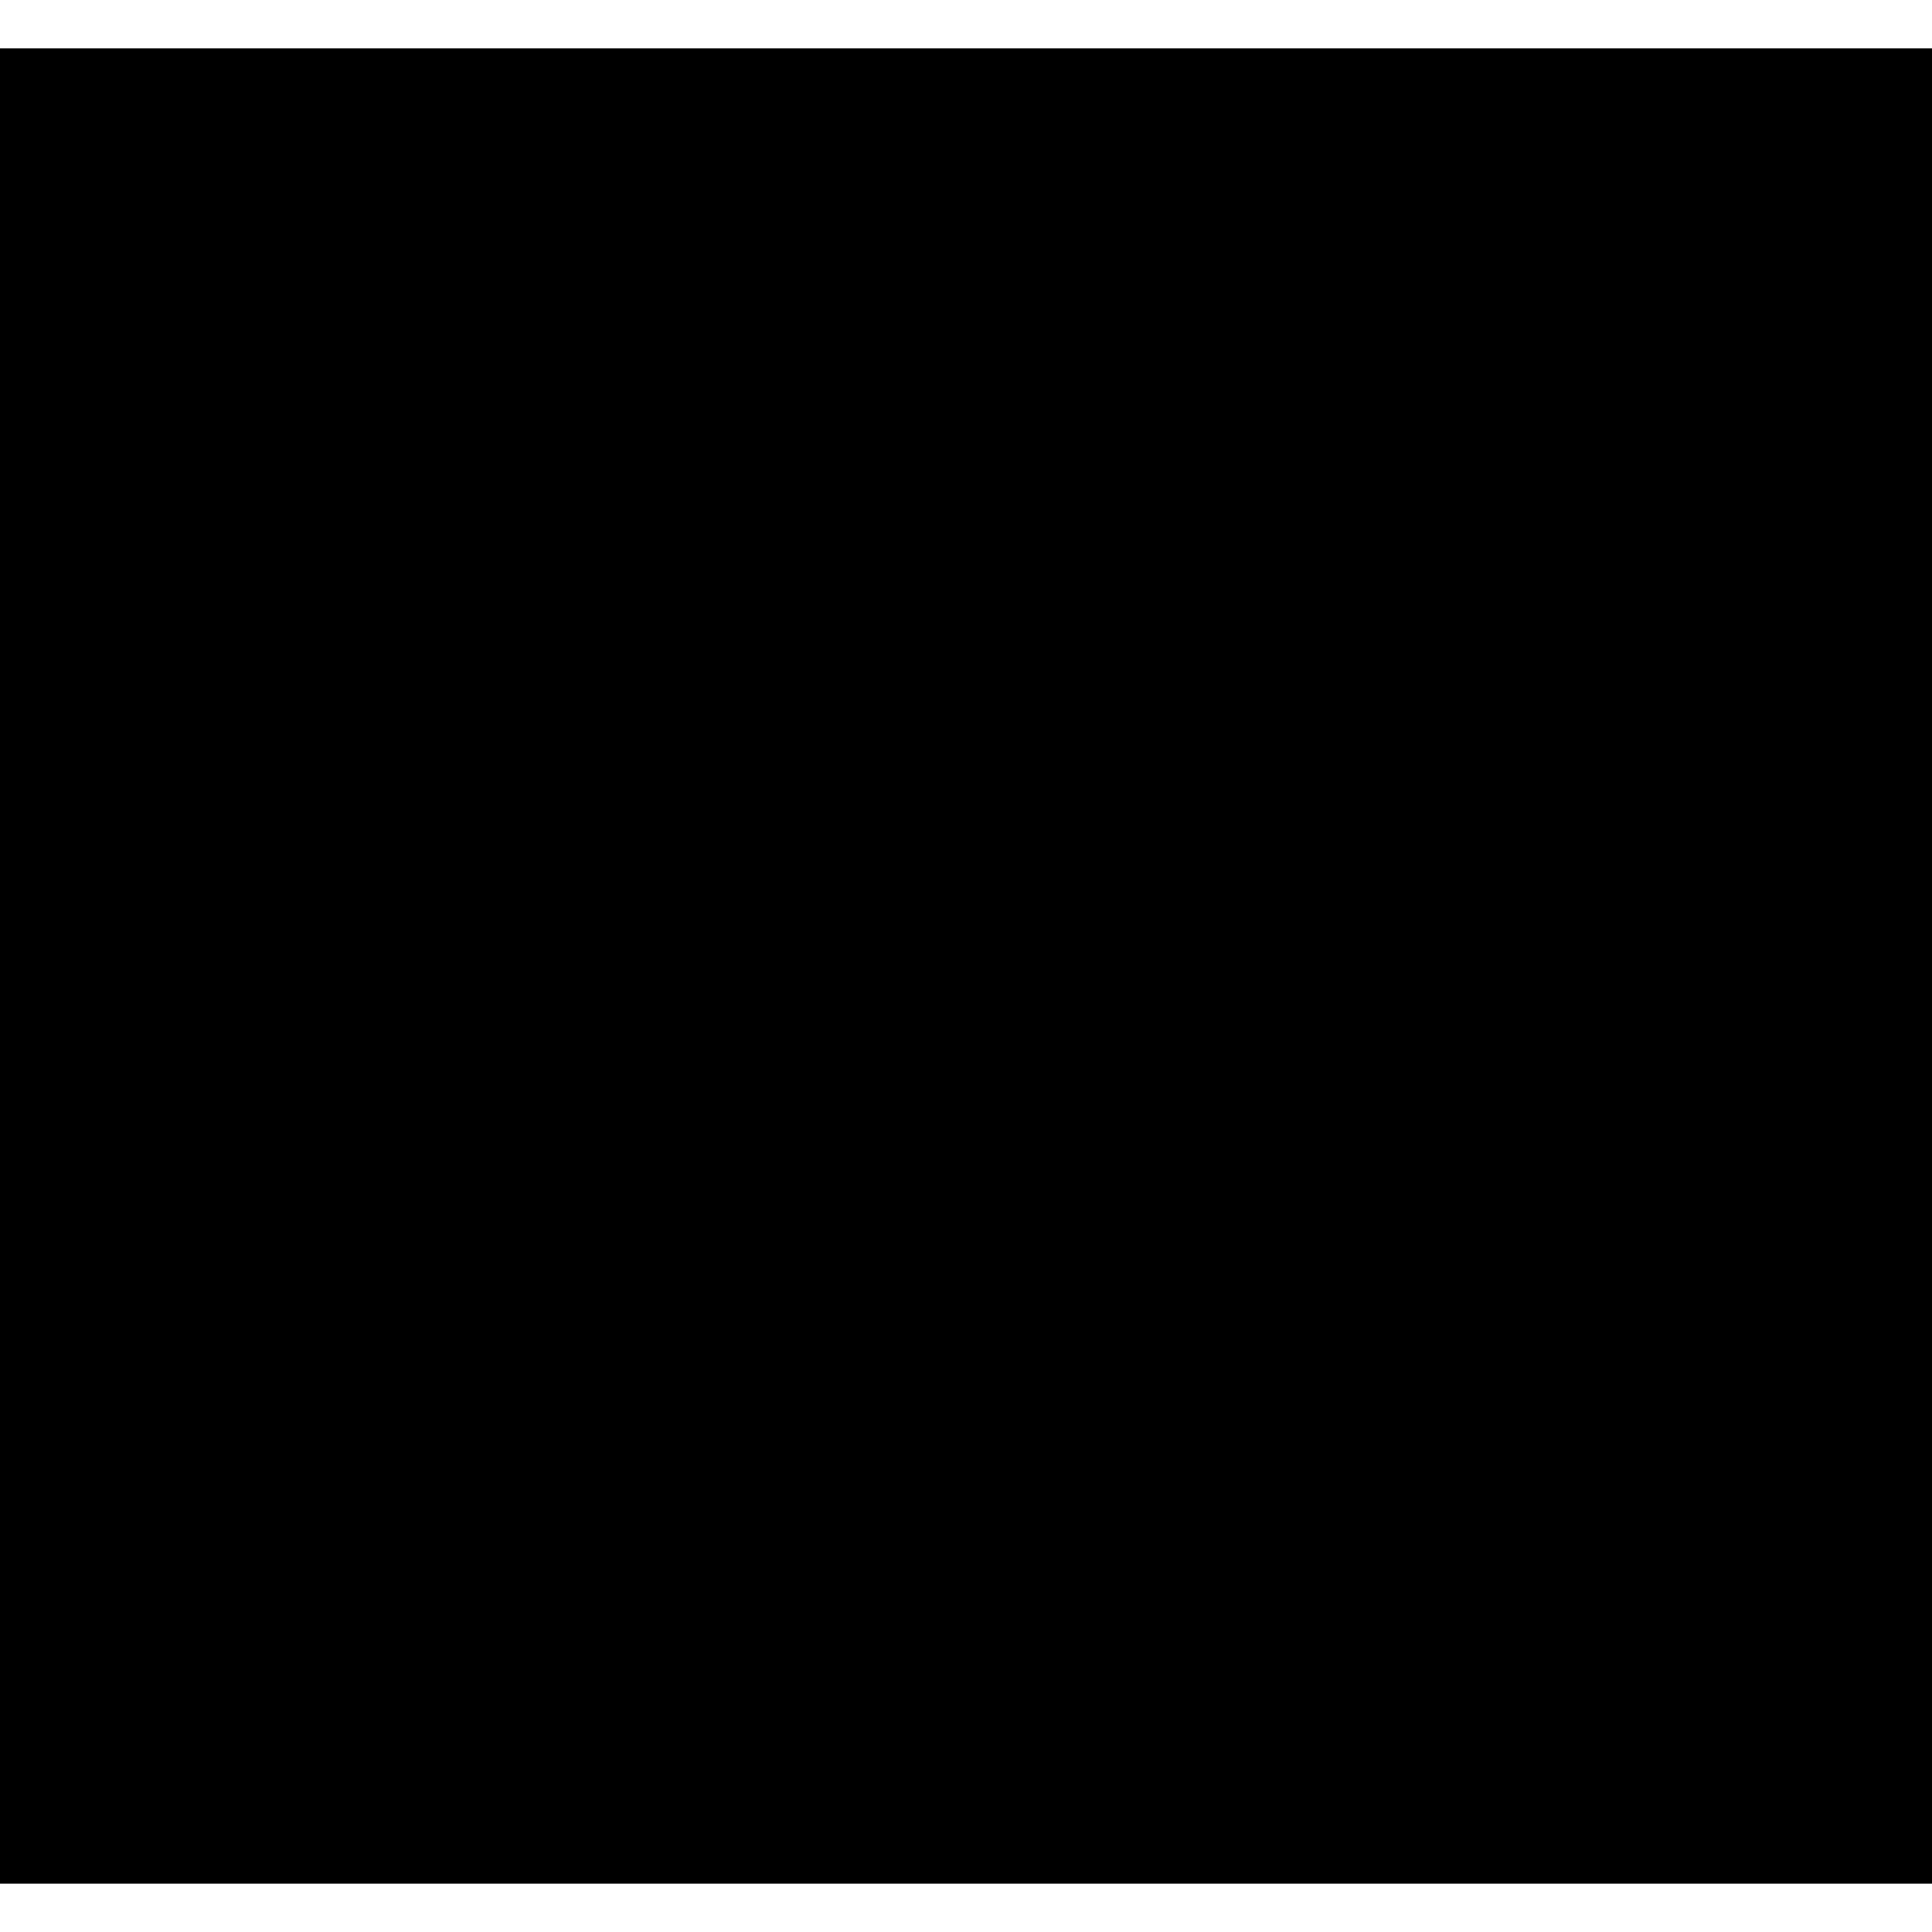
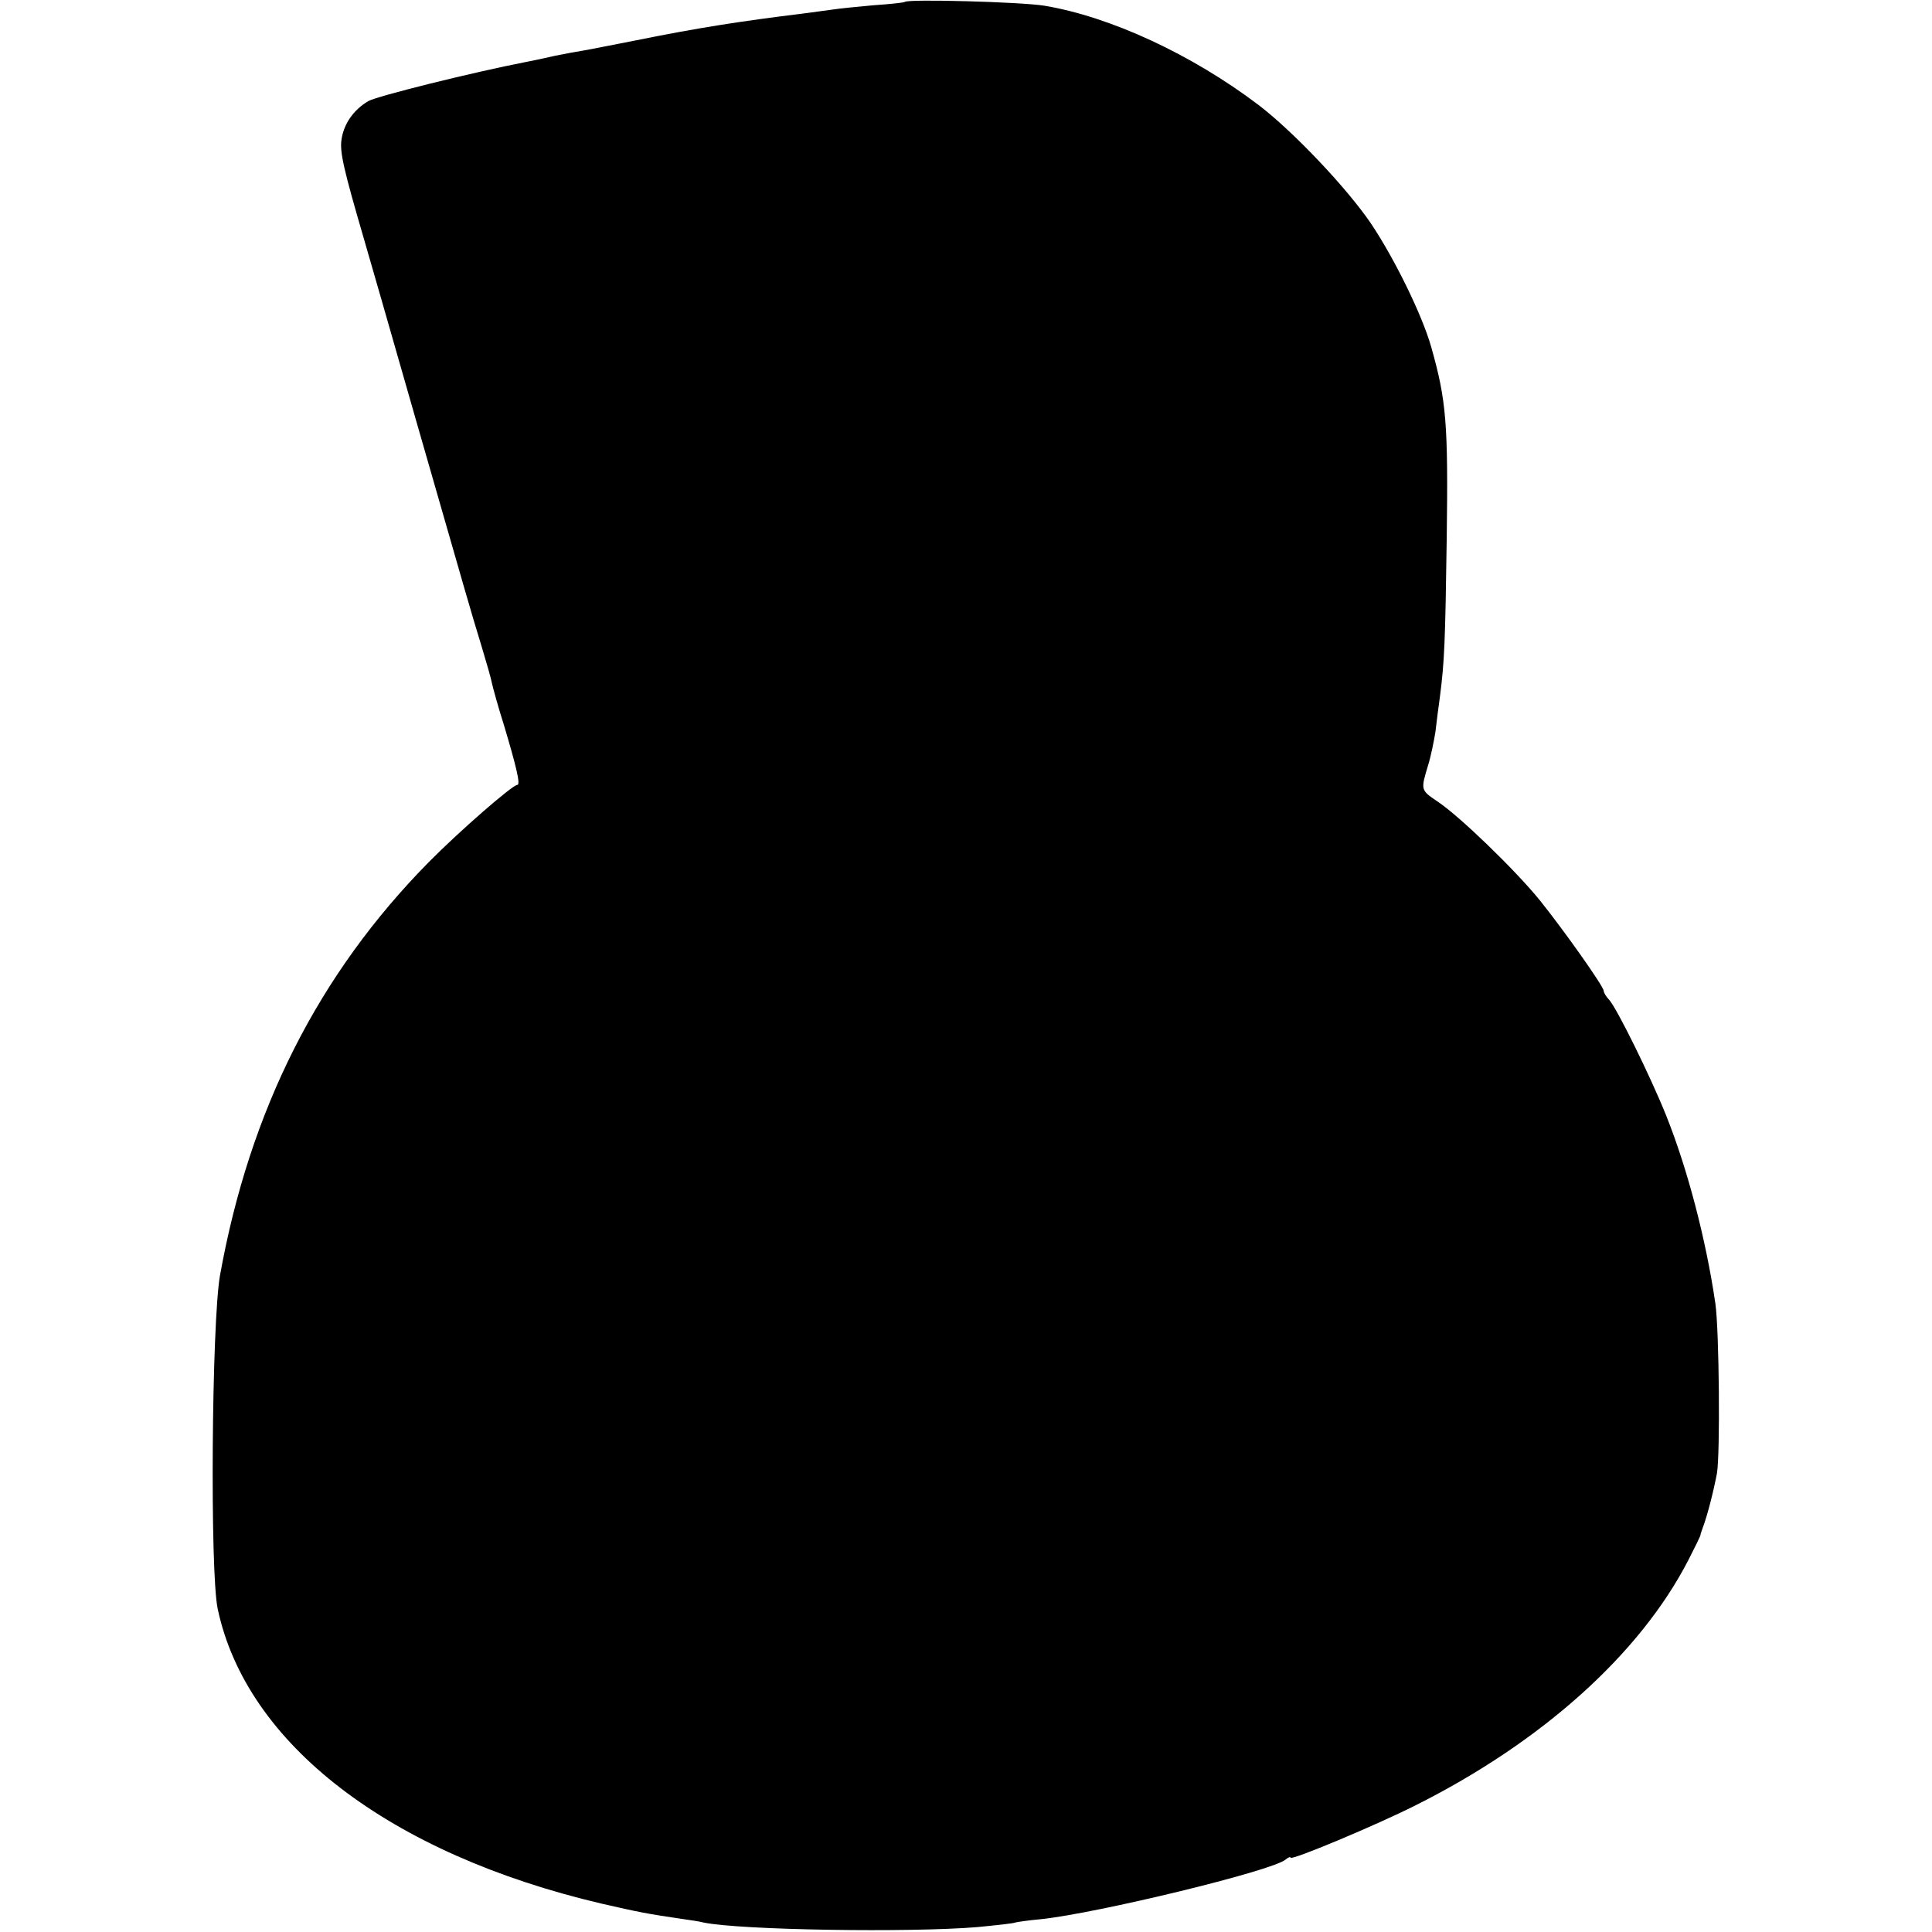
- <svg xmlns="http://www.w3.org/2000/svg" version="1.0" width="1000pt" height="1000pt" viewBox="0 0 1000 1000" preserveAspectRatio="xMidYMid meet">
-   <g transform="translate(0,1000) scale(0.1,-0.1)" fill="#000000" stroke="none">
-     <path d="M0 5000 l0 -4750 5000 0 5000 0 0 4750 0 4750 -5000 0 -5000 0 0 -4750z" />
+ <svg xmlns="http://www.w3.org/2000/svg" version="1.0" width="512pt" height="512pt" viewBox="0 0 512 512" preserveAspectRatio="xMidYMid meet">
+   <g transform="translate(0,512) scale(0.1,-0.1)" fill="#000000" stroke="none">
+     <path d="M2398 5115 c-2 -2 -40 -6 -84 -9 -45 -4 -93 -9 -105 -11 -13 -2 -46 -6 -74 -10 -179 -22 -286 -39 -450 -72 -71 -14 -137 -27 -145 -28 -8 -1 -40 -7 -70 -13 -30 -7 -64 -14 -75 -16 -144 -28 -397 -91 -419 -104 -39 -23 -65 -60 -71 -102 -5 -33 6 -80 60 -265 8 -27 69 -239 135 -470 141 -490 145 -506 176 -607 13 -43 26 -88 28 -100 3 -13 16 -61 31 -108 33 -110 45 -160 36 -160 -13 0 -155 -124 -234 -204 -293 -297 -475 -657 -554 -1096 -22 -125 -27 -787 -6 -884 76 -358 455 -649 1018 -781 96 -22 121 -27 210 -40 22 -3 49 -7 60 -10 98 -20 544 -27 725 -12 52 5 97 10 100 12 3 1 34 6 69 9 150 16 613 128 648 158 7 6 13 8 13 5 0 -9 227 86 332 139 335 168 594 401 722 649 17 33 31 62 32 65 0 3 3 12 6 20 13 34 29 98 38 145 9 51 6 379 -4 450 -25 171 -74 358 -131 500 -41 102 -130 283 -151 306 -8 8 -14 19 -14 23 0 12 -108 164 -170 241 -66 81 -215 225 -272 262 -43 29 -43 30 -24 93 8 25 16 66 20 90 3 25 8 67 12 94 12 94 14 142 18 421 4 302 -1 364 -41 505 -24 85 -97 234 -160 328 -64 94 -205 243 -298 314 -177 134 -393 234 -568 263 -64 10 -360 18 -369 10z" />
  </g>
</svg>
